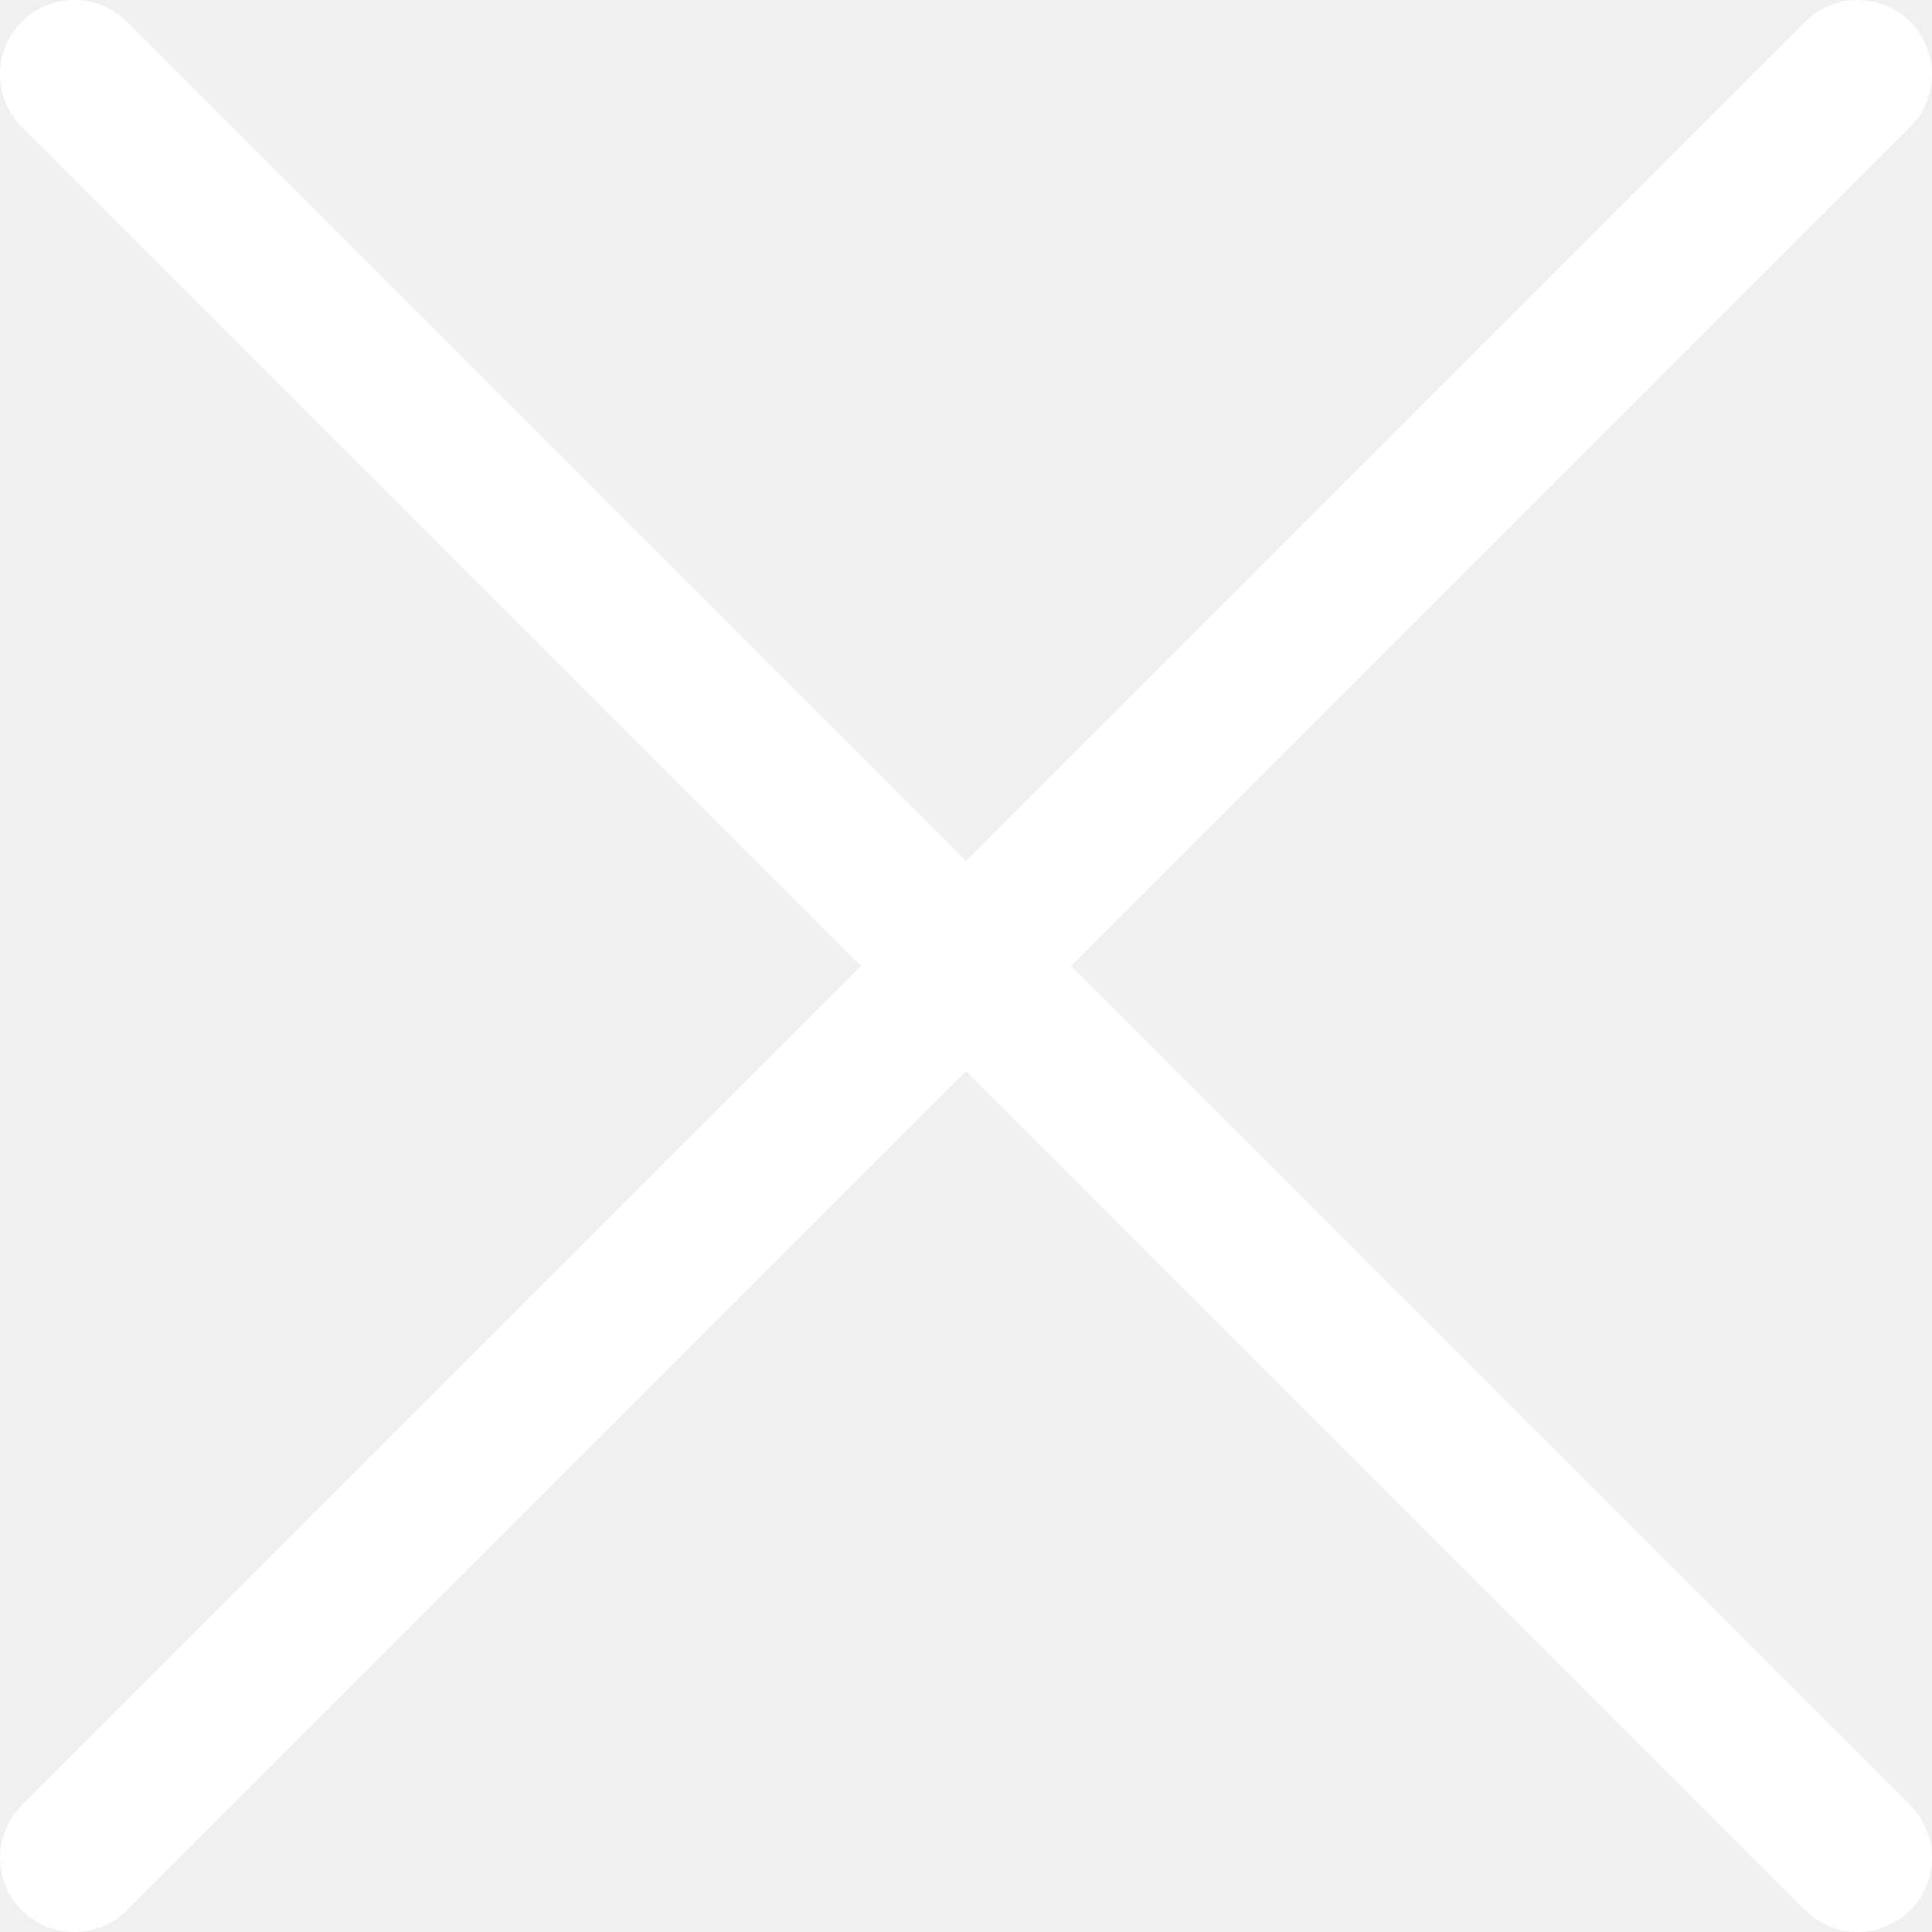
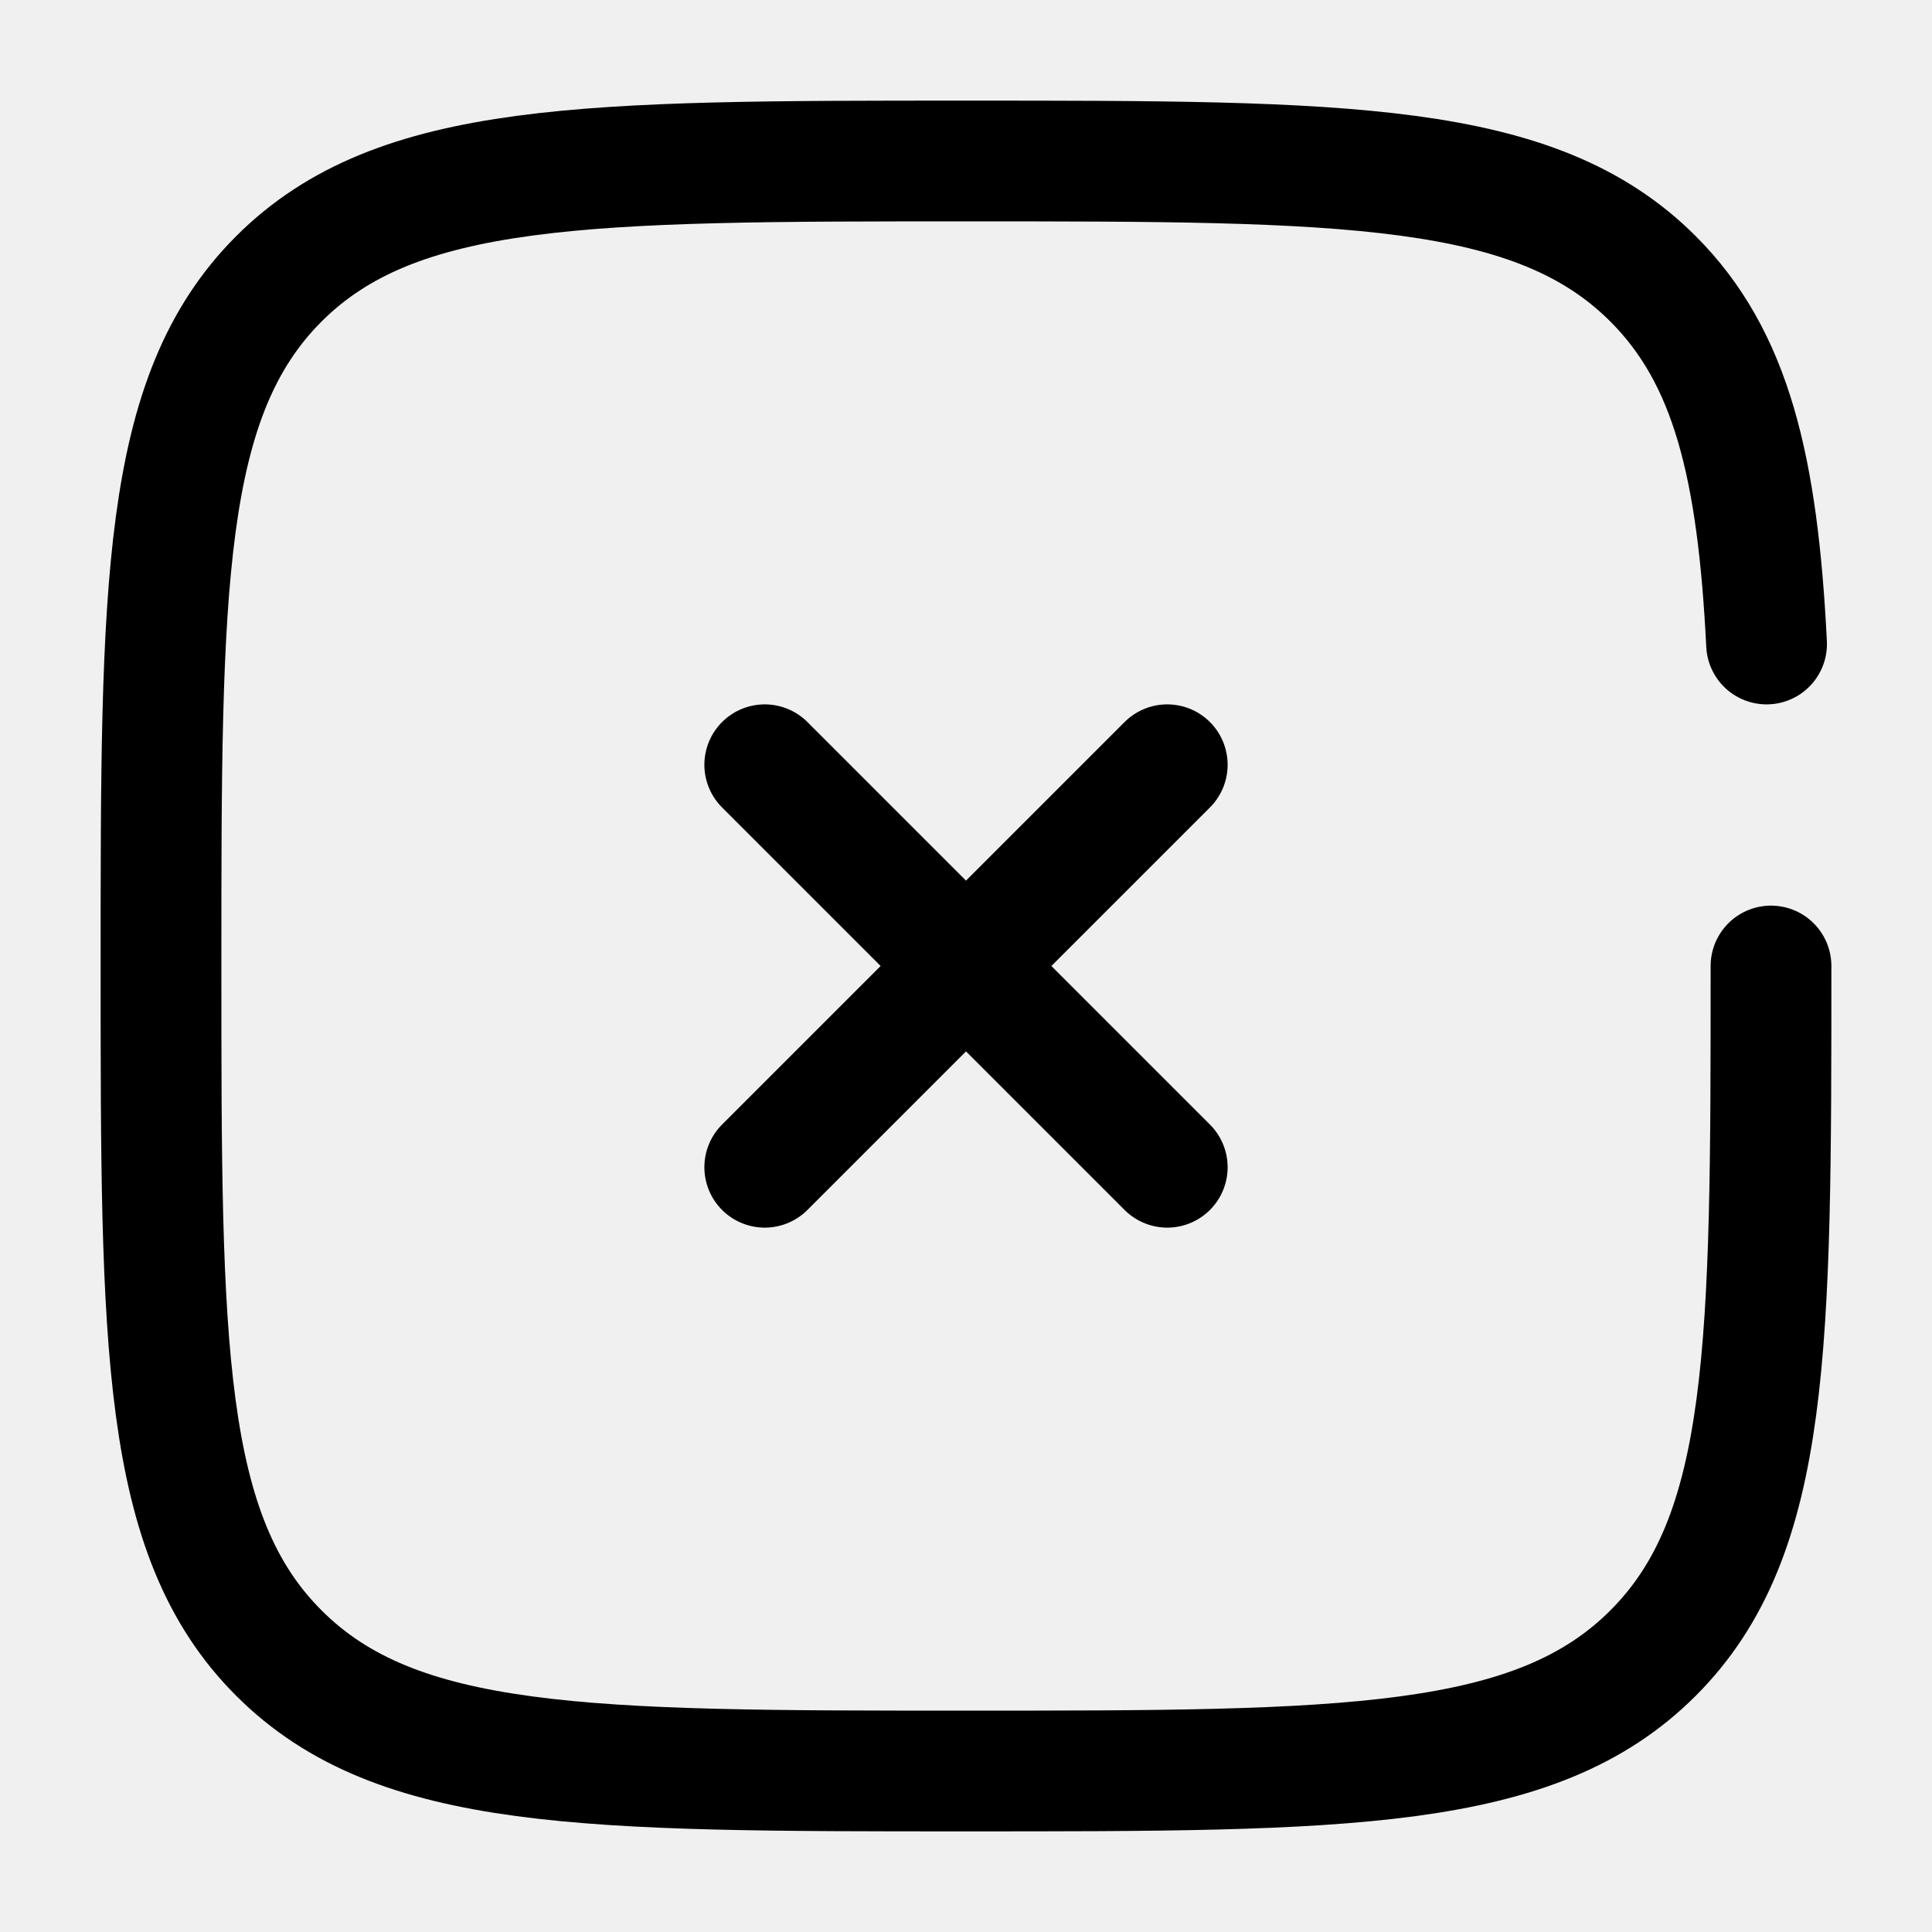
- <svg xmlns="http://www.w3.org/2000/svg" width="16mm" height="16mm" viewBox="0 0 60.472 60.472" version="1.1" id="svg1" xml:space="preserve">
-   <defs id="defs1" />
-   <g id="layer1" transform="translate(-185.9529,-185.9528)">
-     <g style="fill:none;stroke:#ffffff" id="g1" transform="matrix(3.101151,0,0,3.101151,178.9753,177.9828)">
-       <path d="M 3,21.32 21,3.32" stroke="#000000" stroke-width="1.5" stroke-linecap="round" stroke-linejoin="round" id="path1" style="stroke:#ffffff" />
-       <path d="M 3,3.32 21,21.32" stroke="#000000" stroke-width="1.5" stroke-linecap="round" stroke-linejoin="round" id="path2" style="stroke:#ffffff" />
-     </g>
-   </g>
+ <svg xmlns="http://www.w3.org/2000/svg" width="24" height="24" viewBox="0 0 24 24">
+   <path fill="none" stroke="currentColor" stroke-linecap="round" stroke-width="1.5" d="m14.5 9.5l-5 5m0-5l5 5M22 12c0 4.714 0 7.071-1.465 8.535C19.072 22 16.714 22 12 22s-7.071 0-8.536-1.465C2 19.072 2 16.714 2 12s0-7.071 1.464-8.536C4.93 2 7.286 2 12 2s7.071 0 8.535 1.464c.974.974 1.3 2.343 1.41 4.536" />
</svg>
